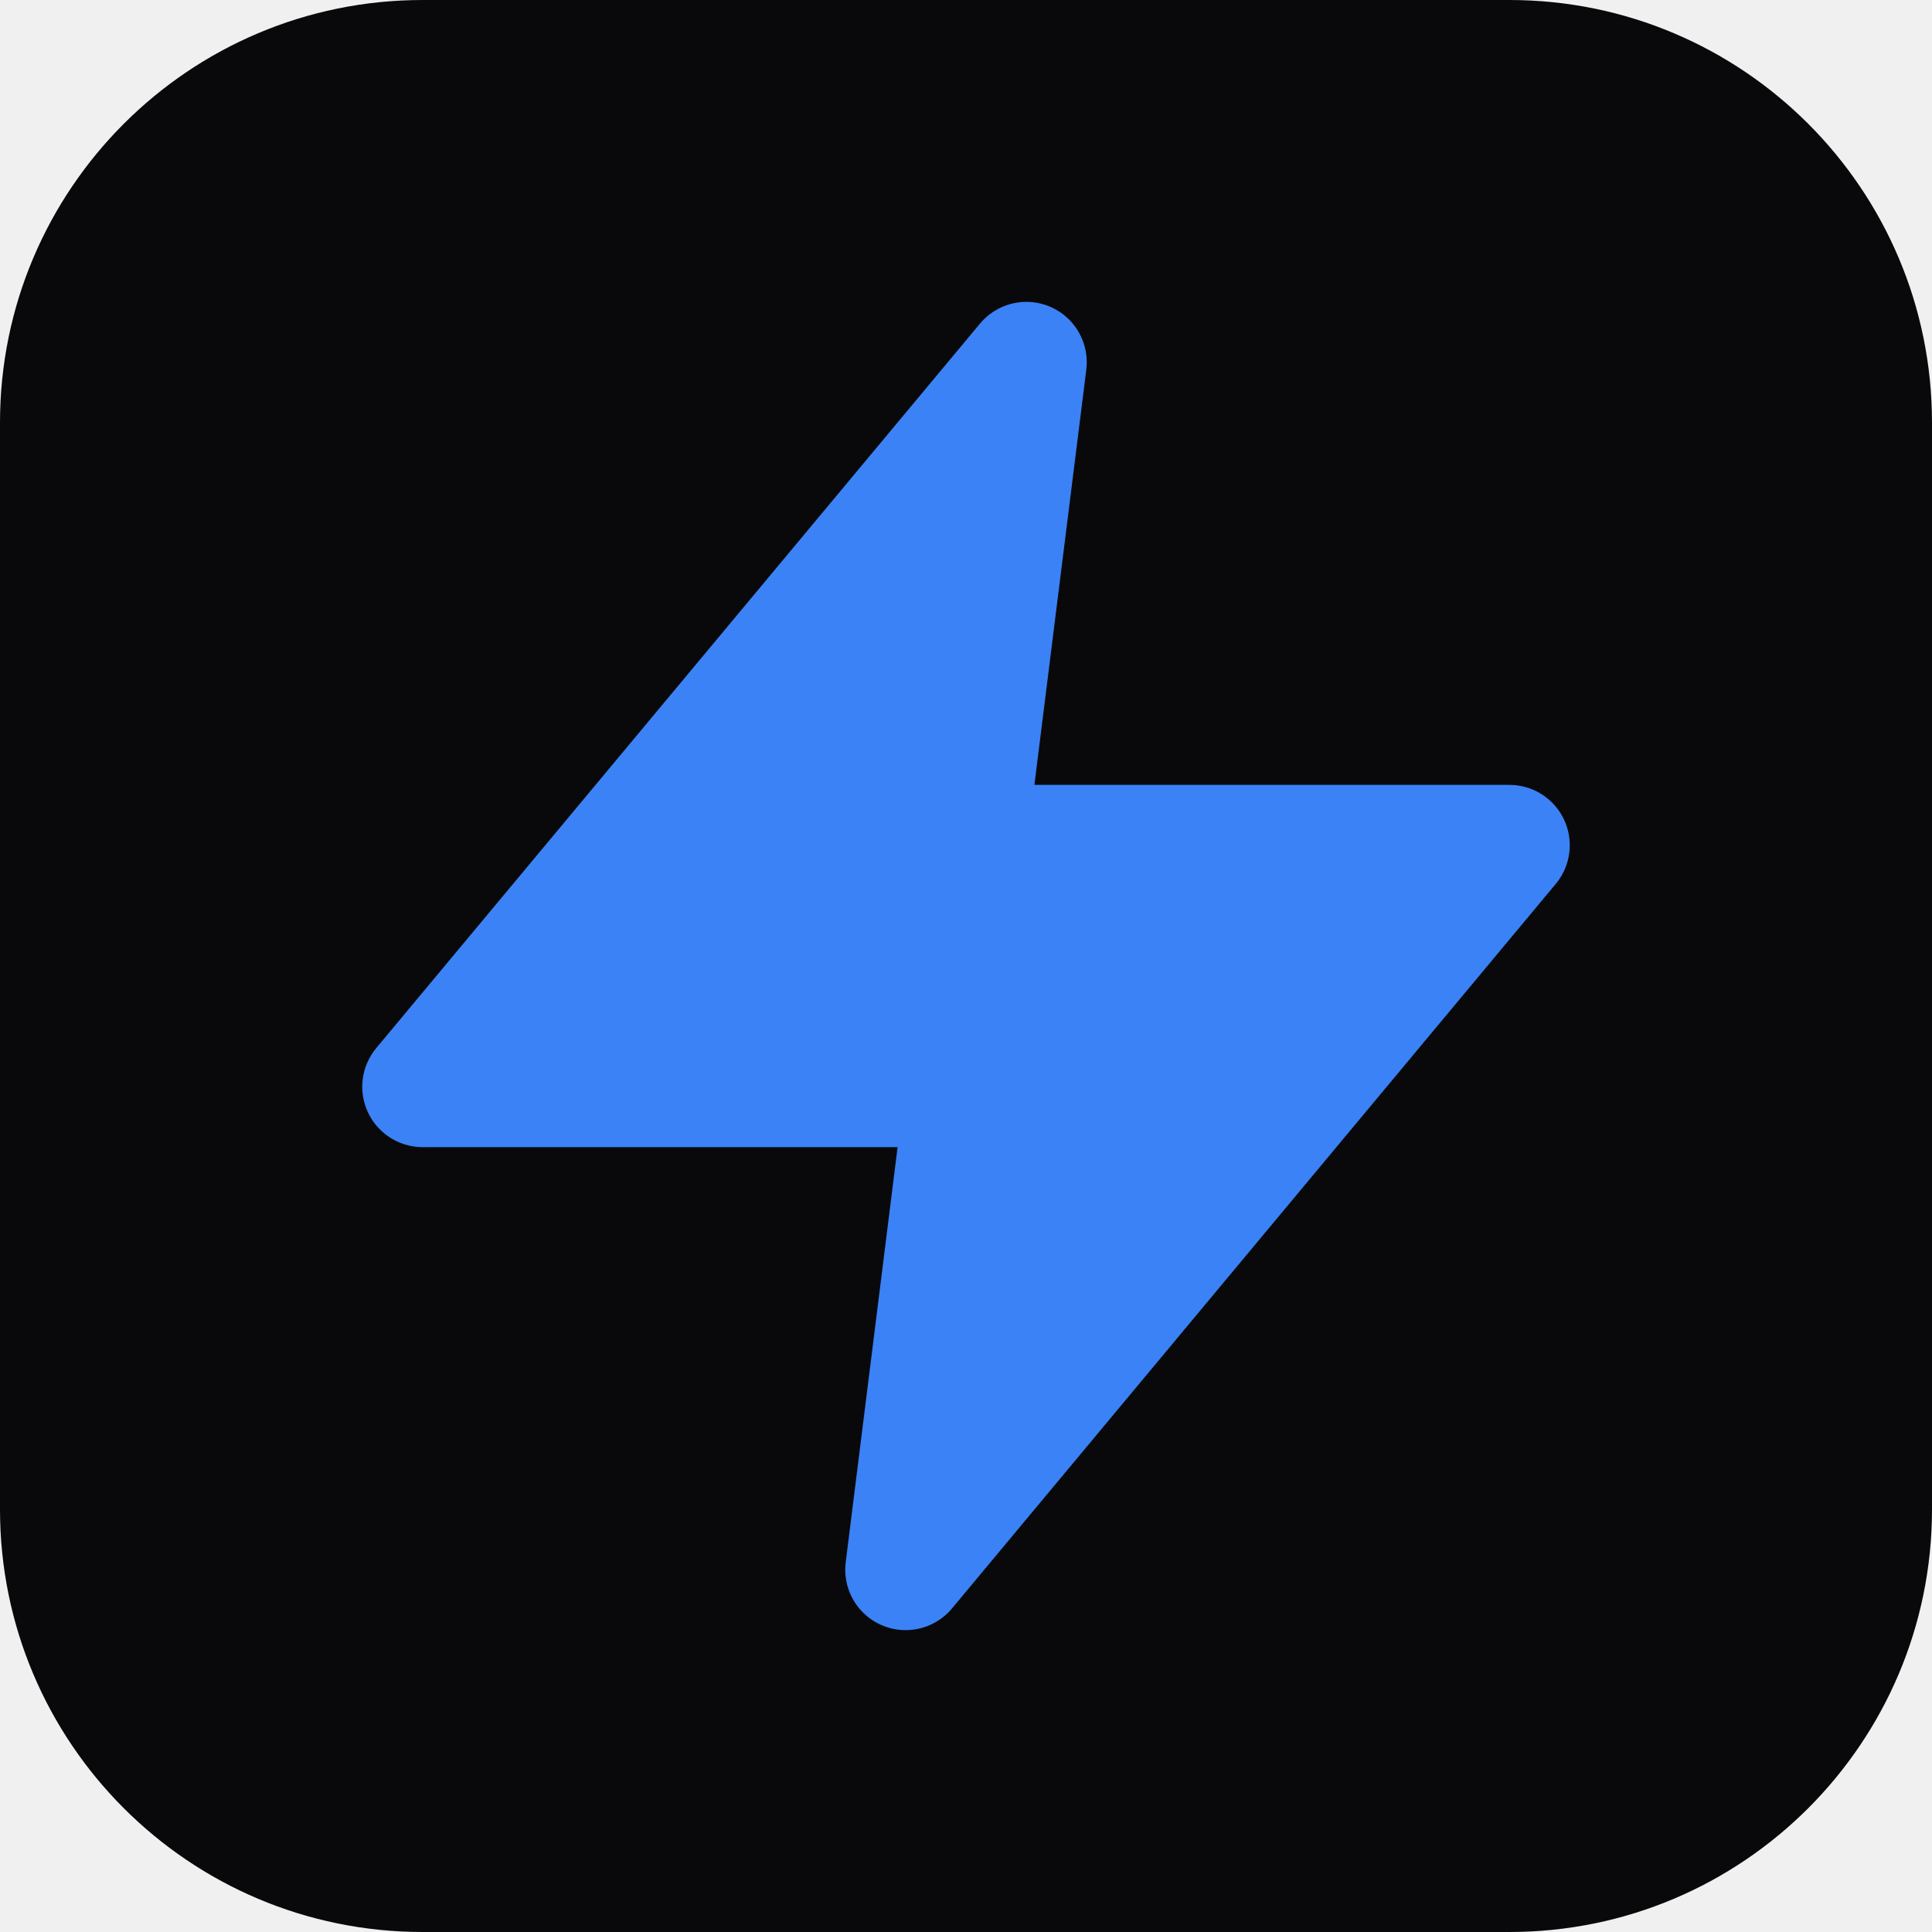
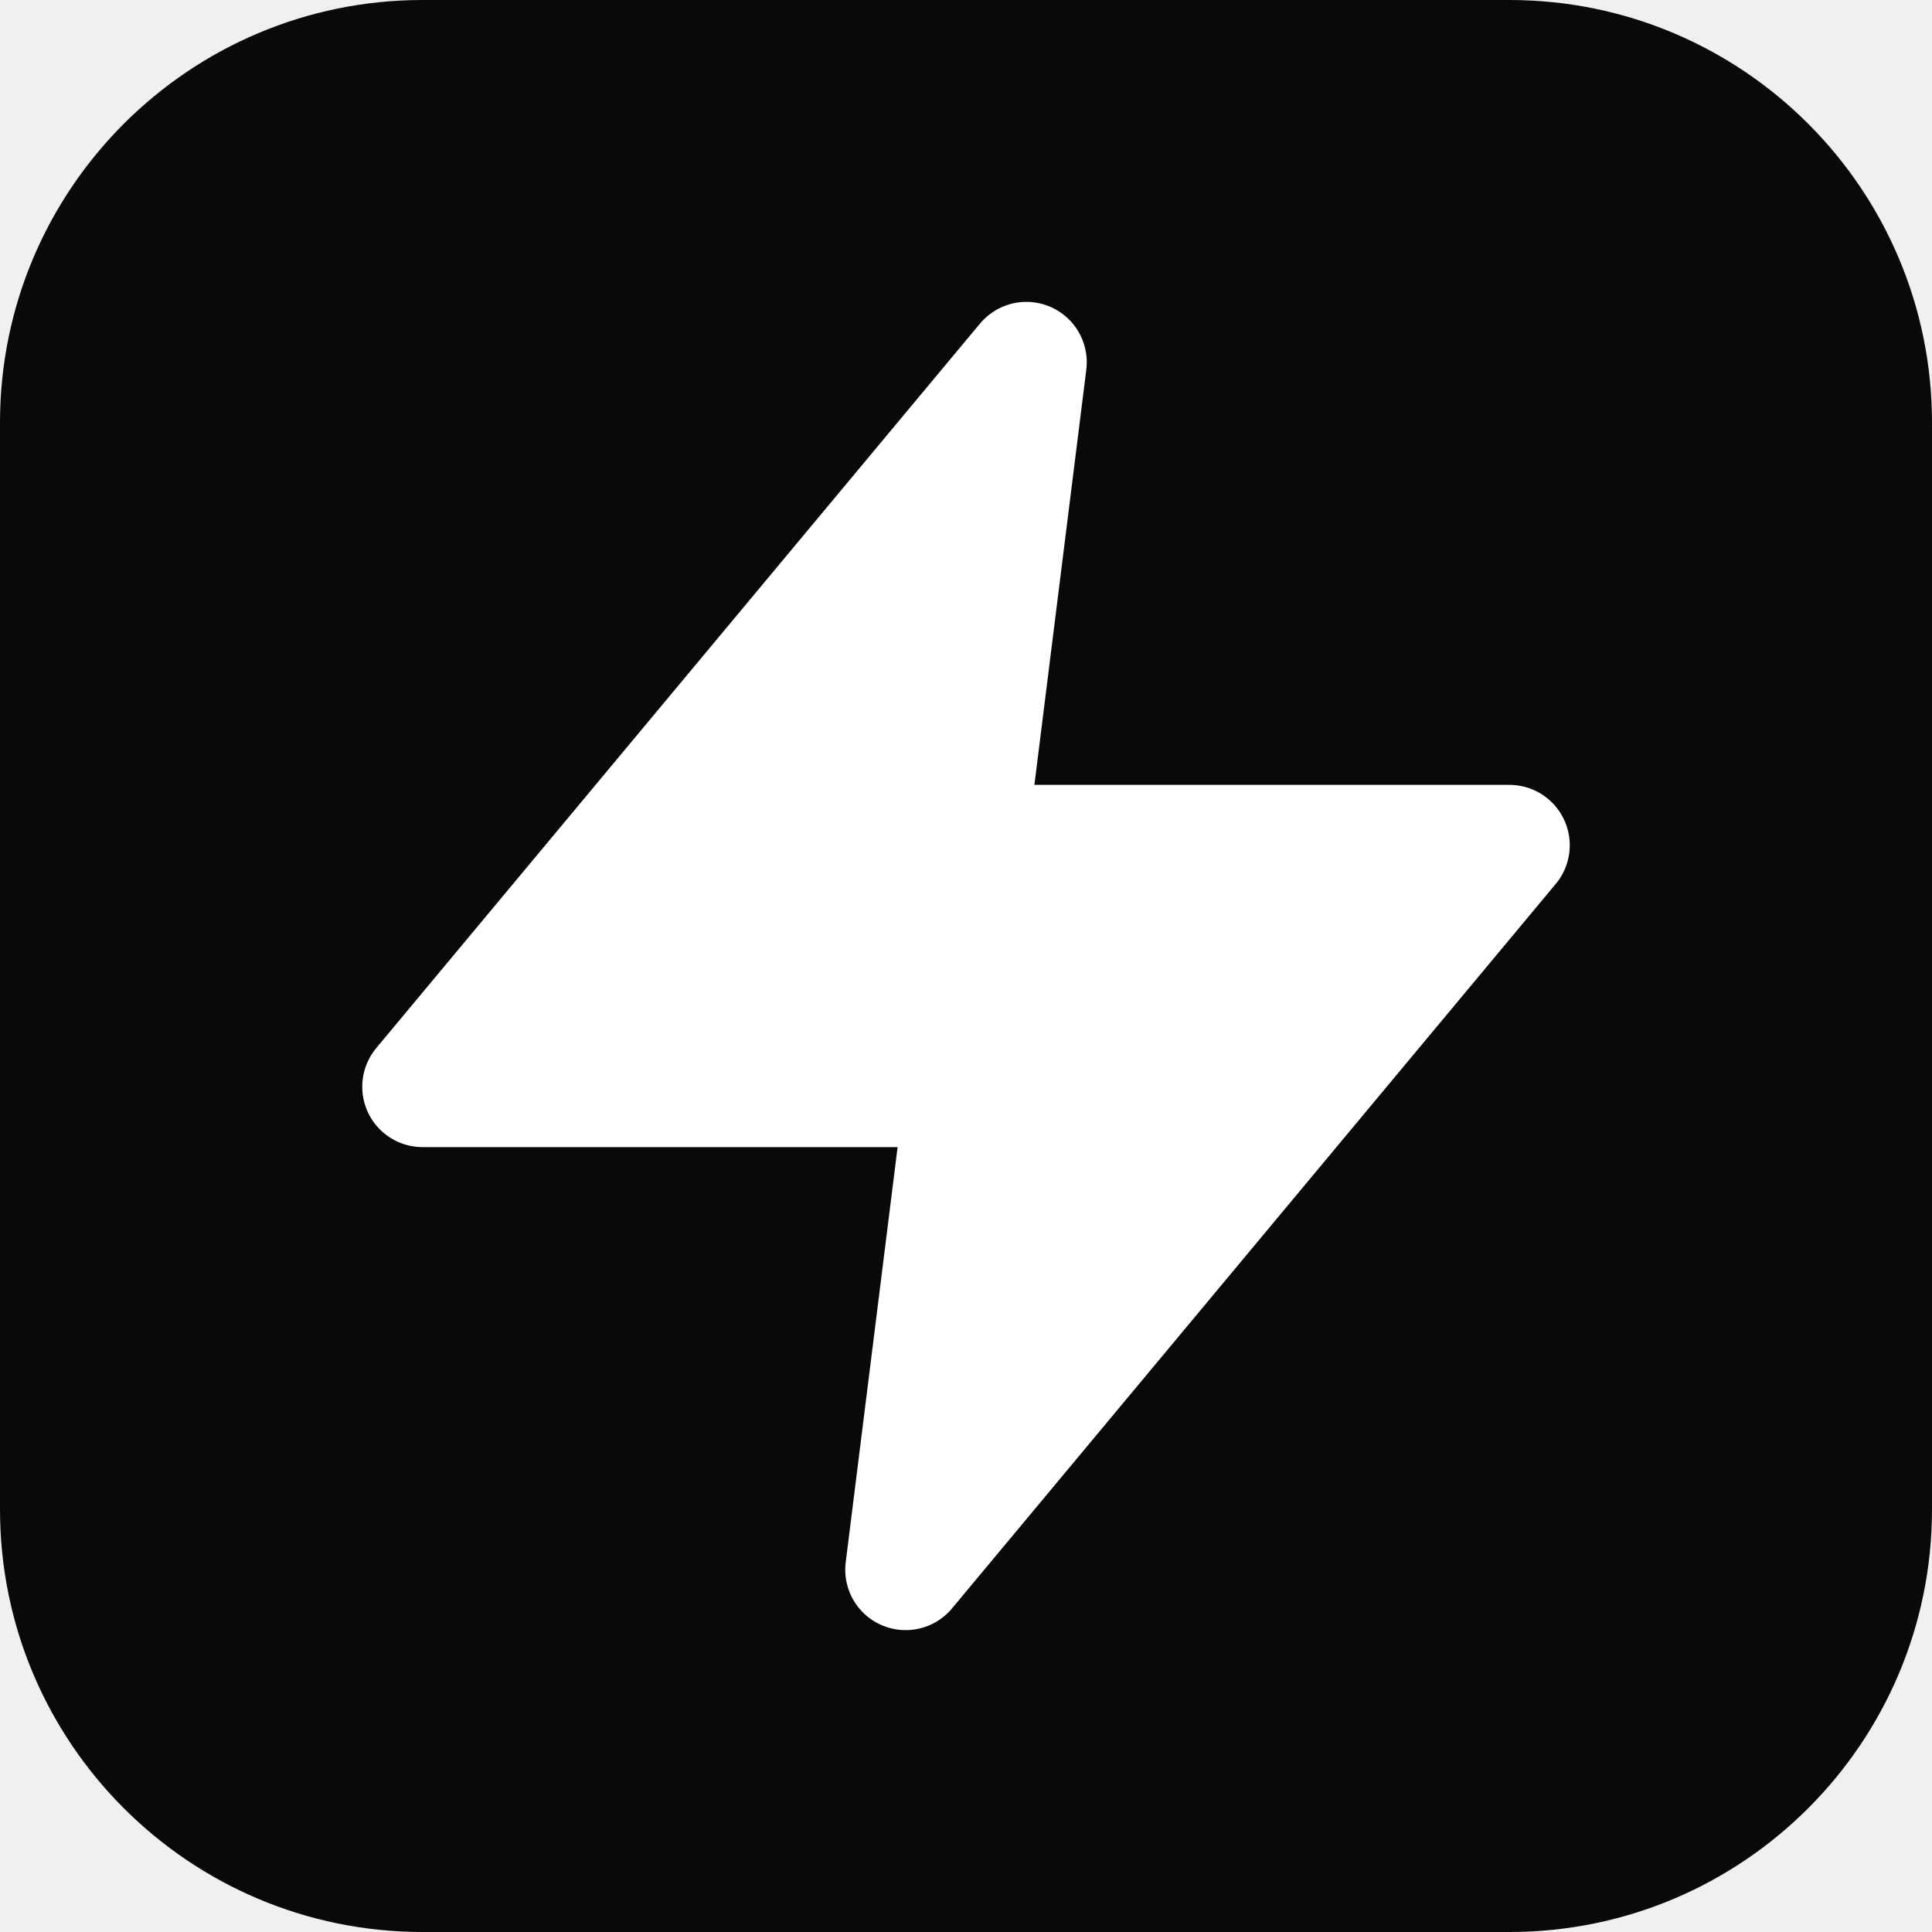
<svg xmlns="http://www.w3.org/2000/svg" viewBox="0 0 512 512">
  <rect width="512" height="512" fill="#09090b" rx="112" />
  <g transform="translate(64, 64) scale(16)">
-     <polygon points="13 2 3 14 12 14 11 22 21 10 12 10 13 2" fill="#3b82f6" stroke="#3b82f6" stroke-width="2" stroke-linecap="round" stroke-linejoin="round" />
+     <polygon points="13 2 3 14 12 14 11 22 21 10 12 10 13 2" fill="white" stroke="white" stroke-width="2" stroke-linecap="round" stroke-linejoin="round" />
  </g>
</svg>
